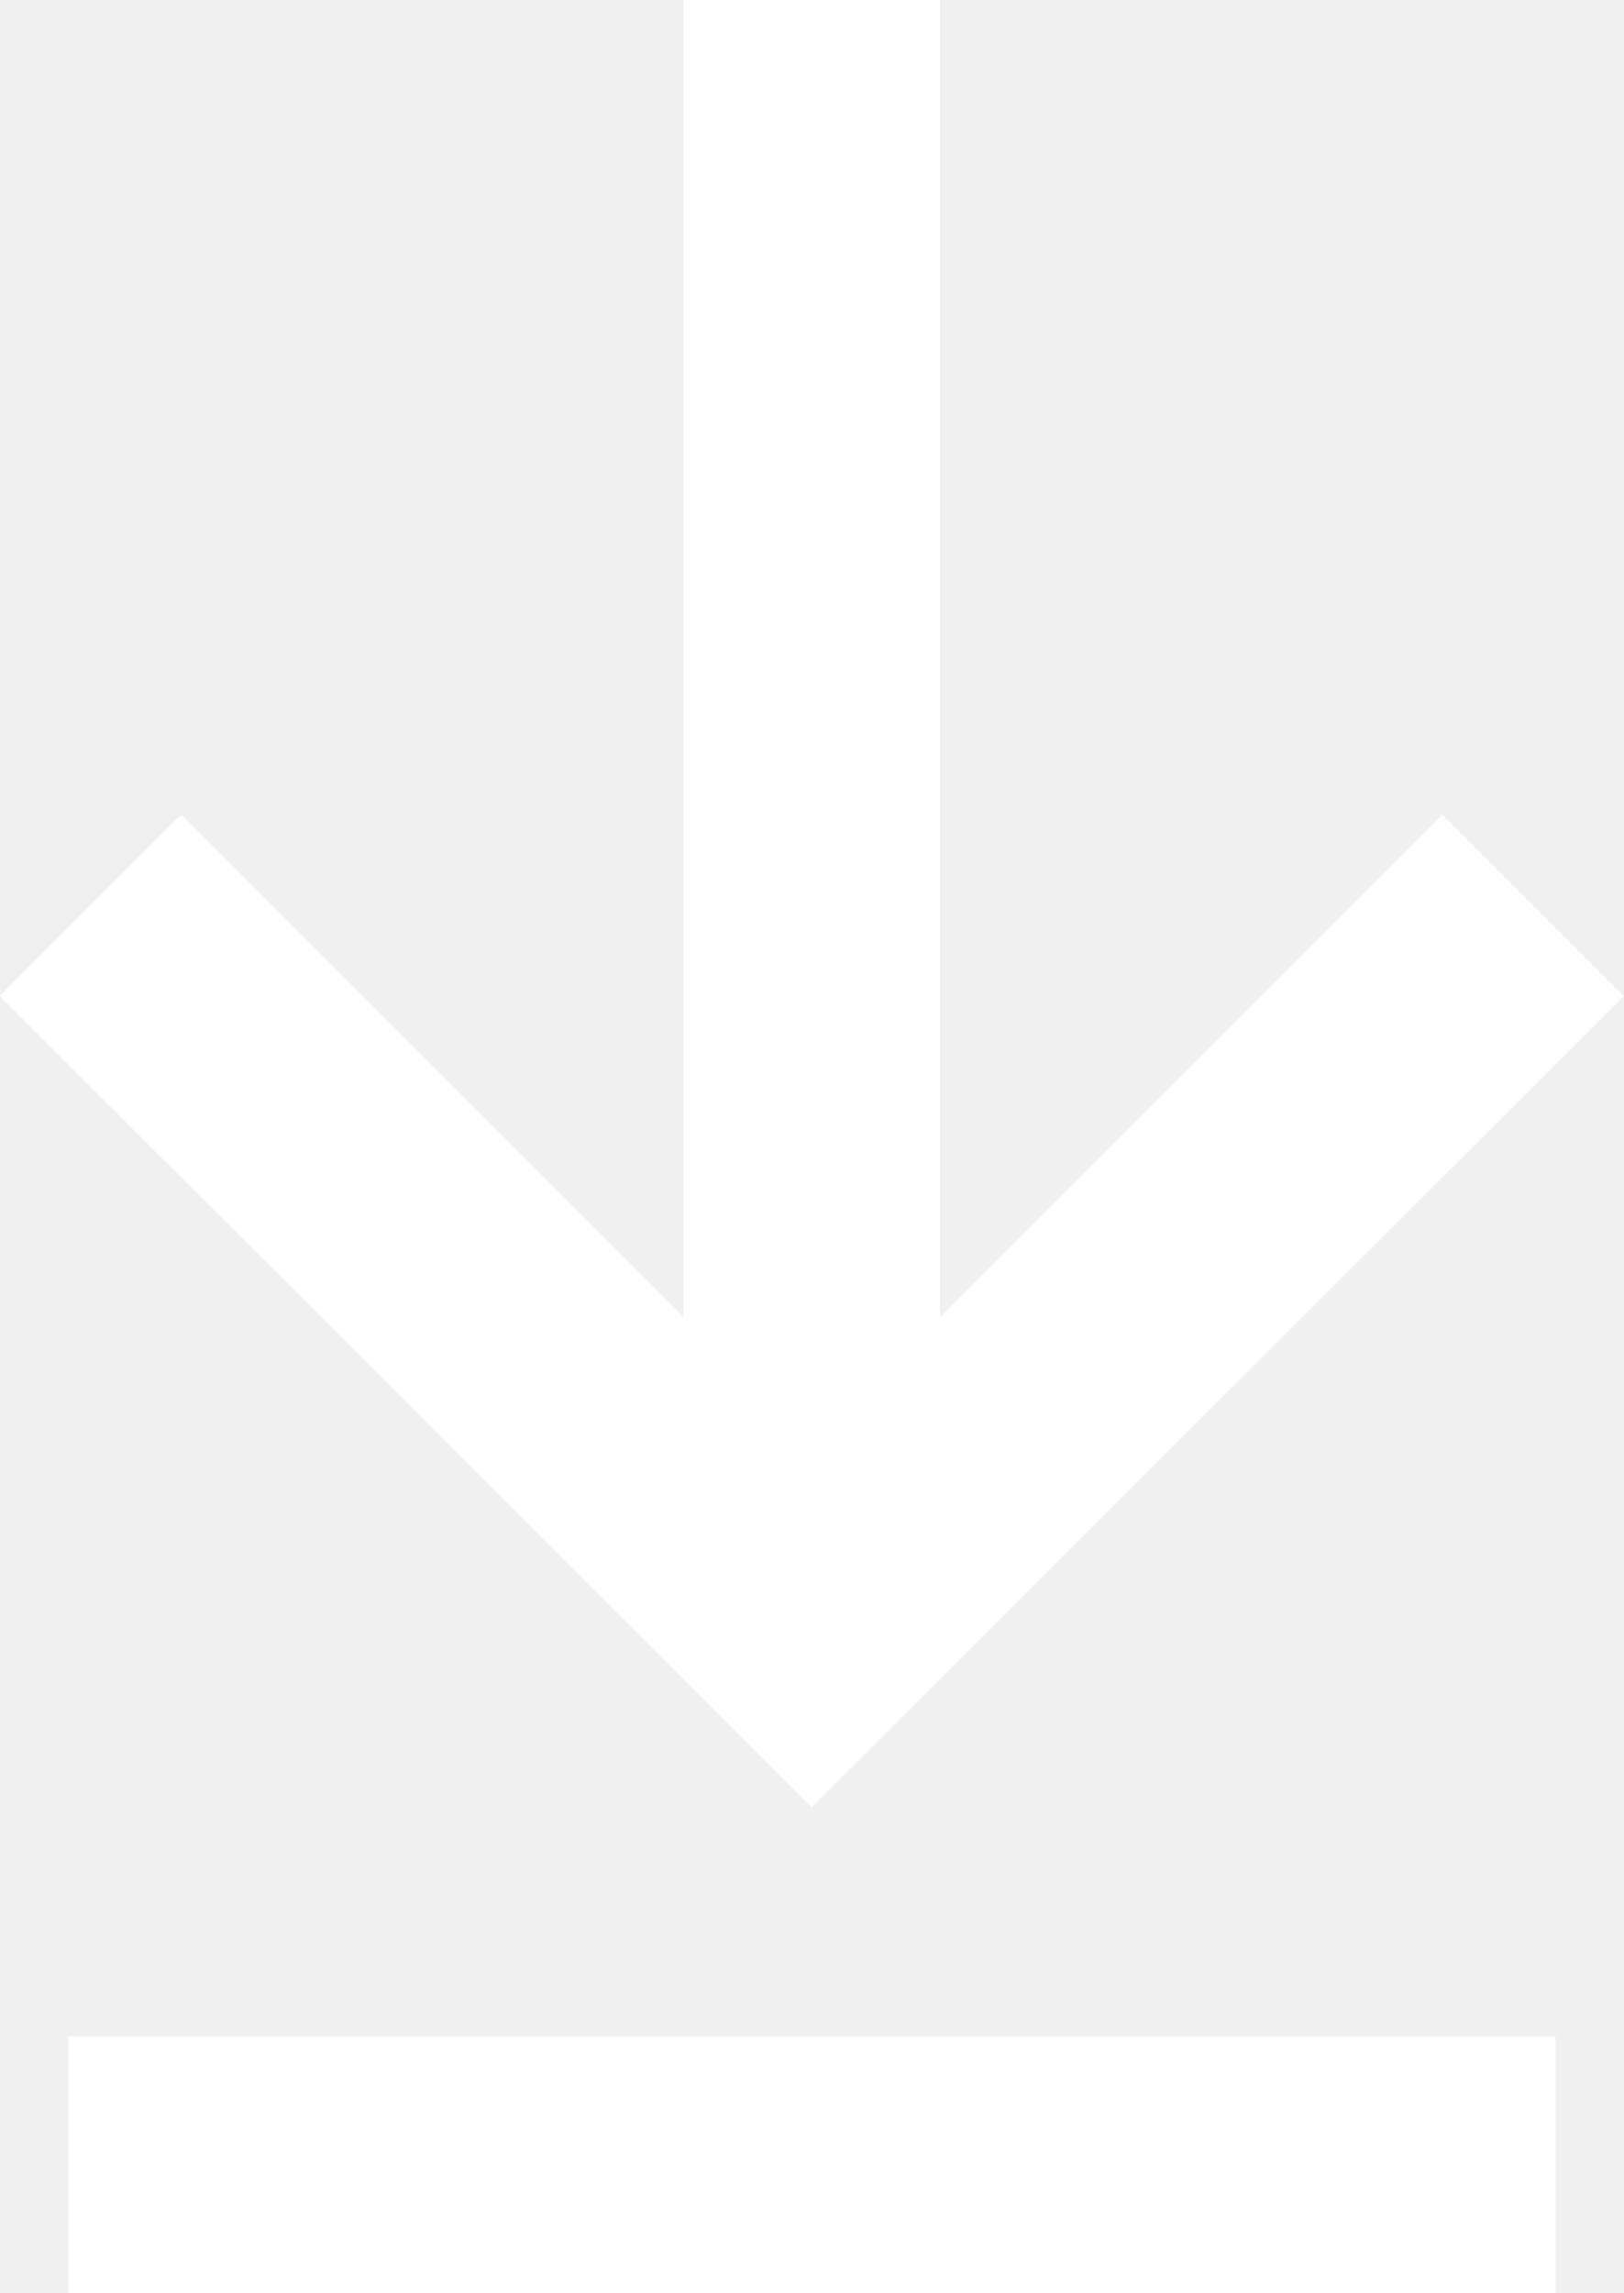
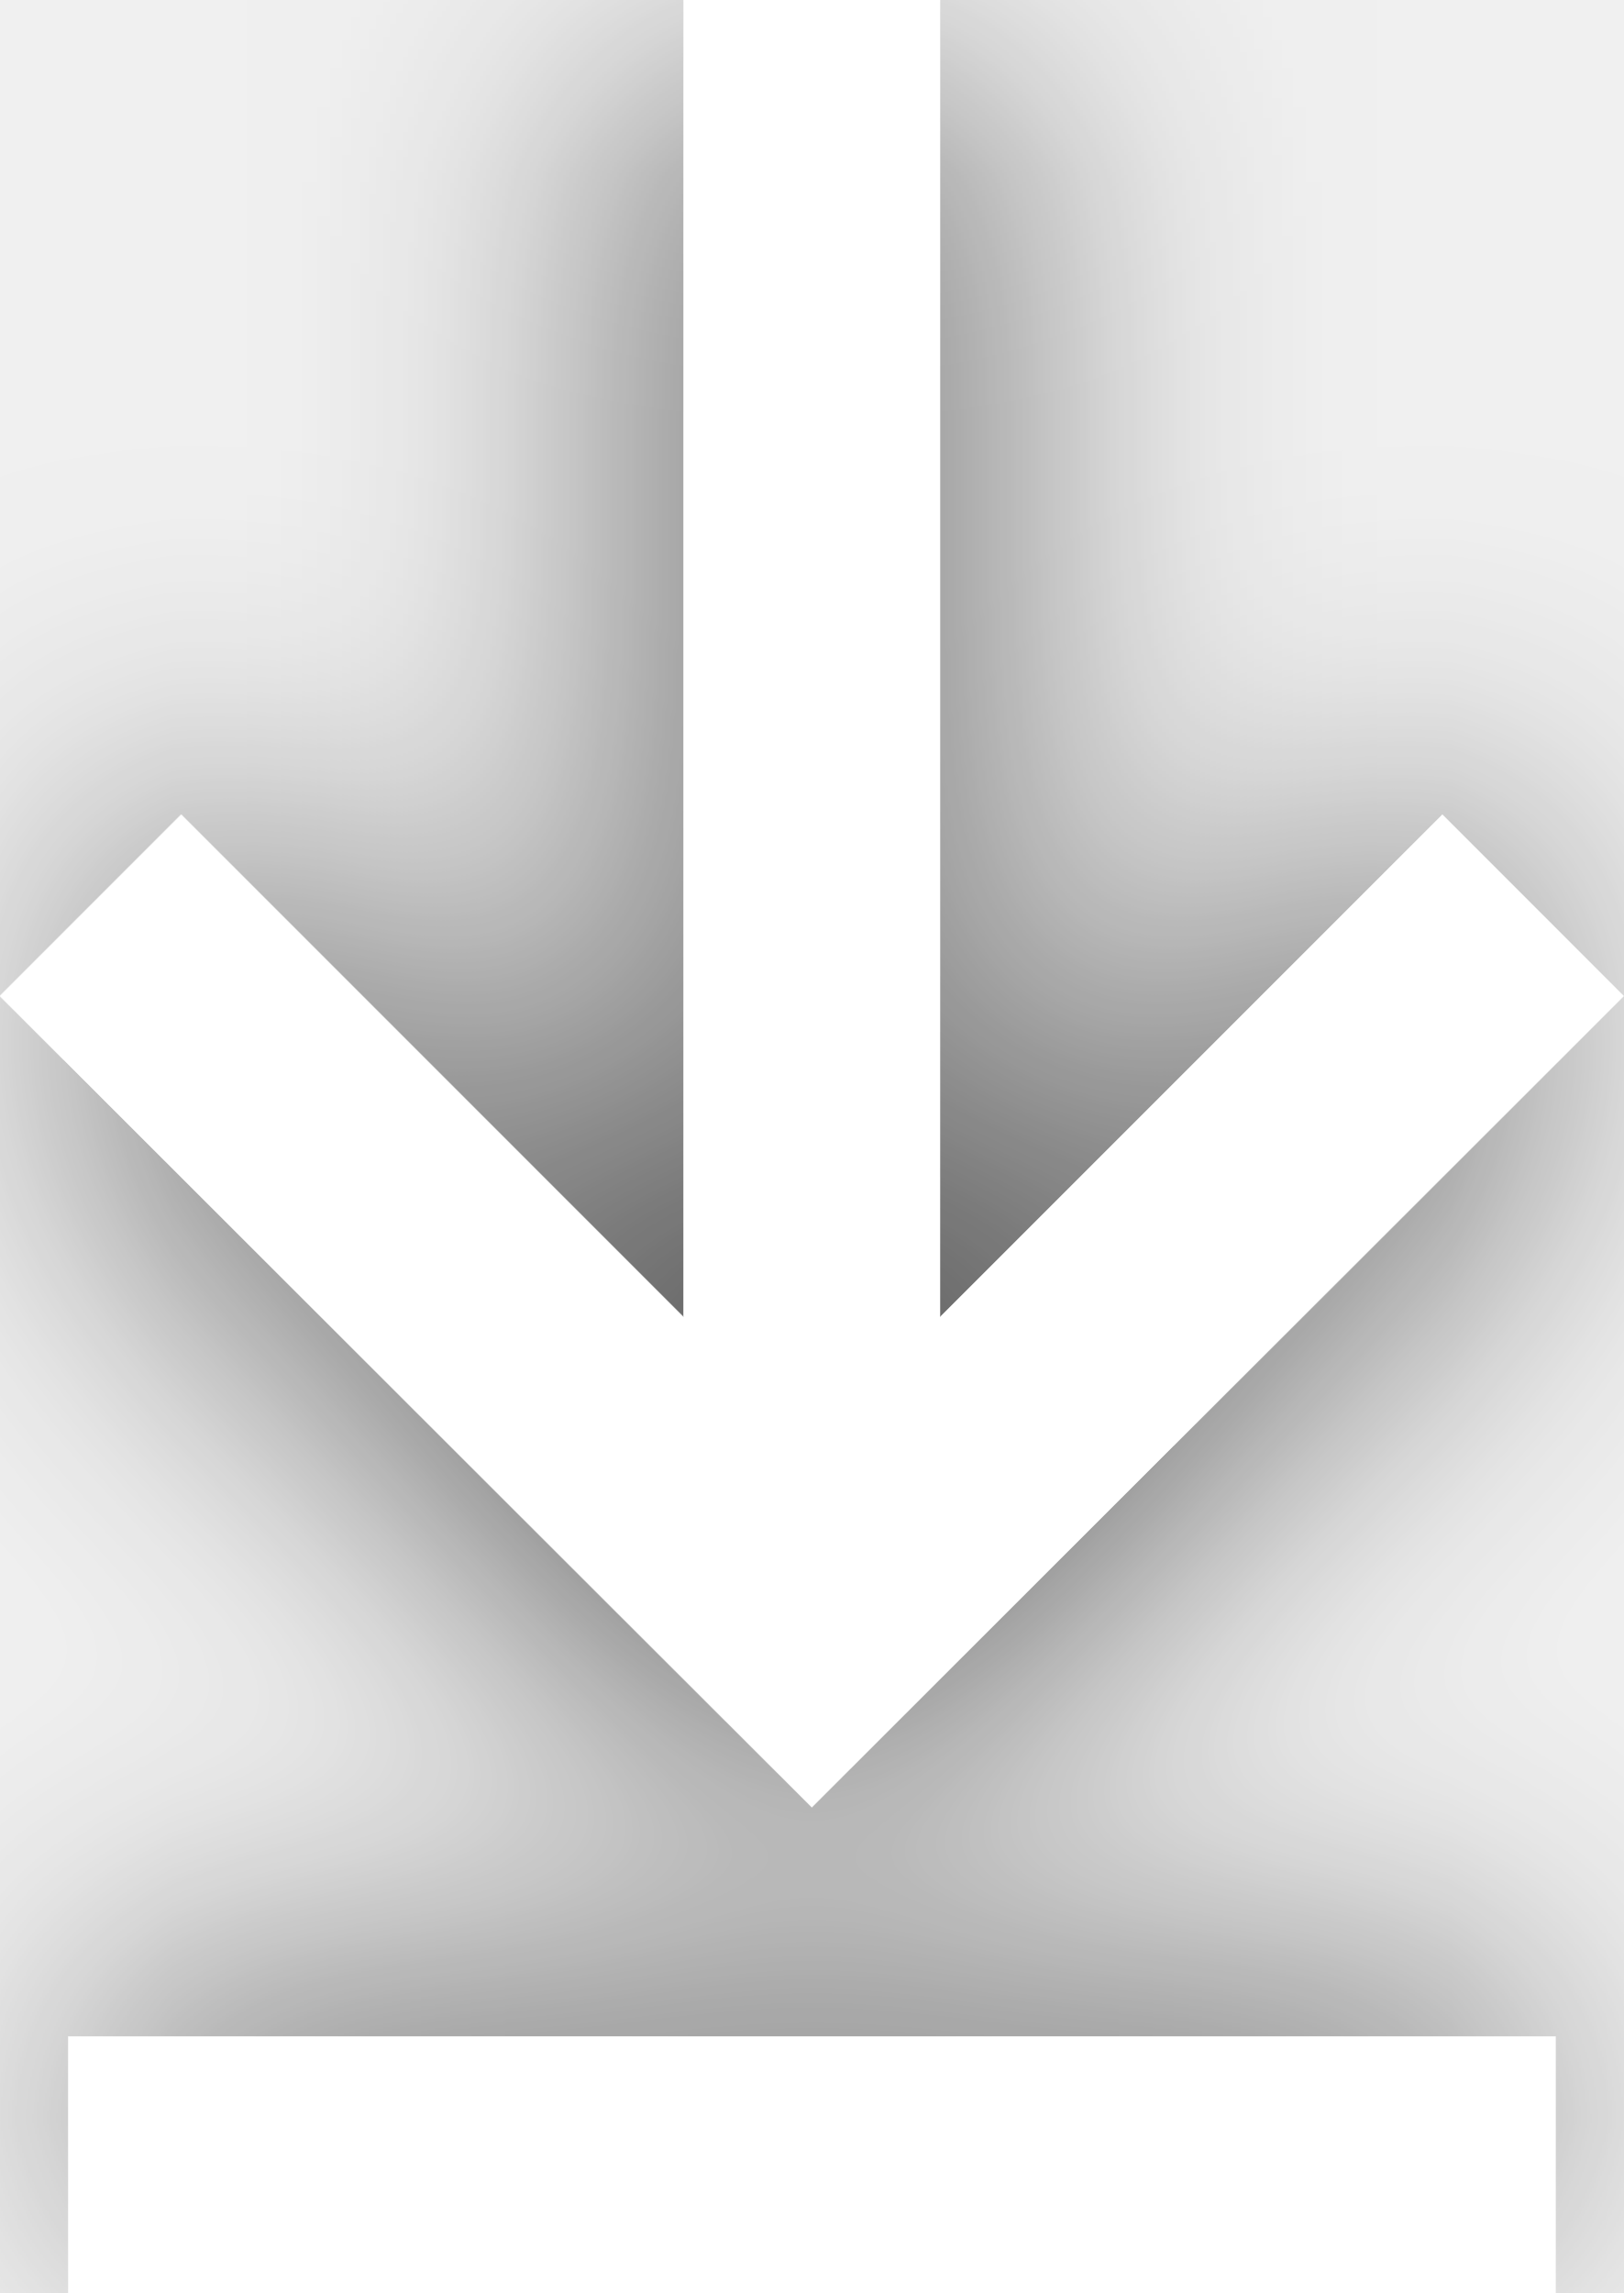
<svg xmlns="http://www.w3.org/2000/svg" width="26.632" height="37.596" viewBox="0 0 26.632 37.596">
-   <g id="Grupo_147" data-name="Grupo 147" transform="translate(-474.028 -764)">
+   <style>.shadow{-webkit-filter: drop-shadow( 0 0 3px rgba(0, 0, 0, .7));
+   filter: drop-shadow( 0 0 3px rgba(0, 0, 0, .7));}</style>
+   <g id="Grupo_147" data-name="Grupo 147" transform="translate(-474.028 -764)" class="shadow">
    <rect id="Retângulo_165" data-name="Retângulo 165" width="24.392" height="4.206" transform="translate(475.147 797.39)" fill="#fff" />
    <path id="Caminho_189" data-name="Caminho 189" d="M550,505.415l-2.974-2.974-8.239,8.239v-21.6h-4.205v21.6l-8.239-8.239-2.974,2.974,13.316,13.3Z" transform="translate(-49.344 274.916)" fill="#fff" />
  </g>
</svg>
